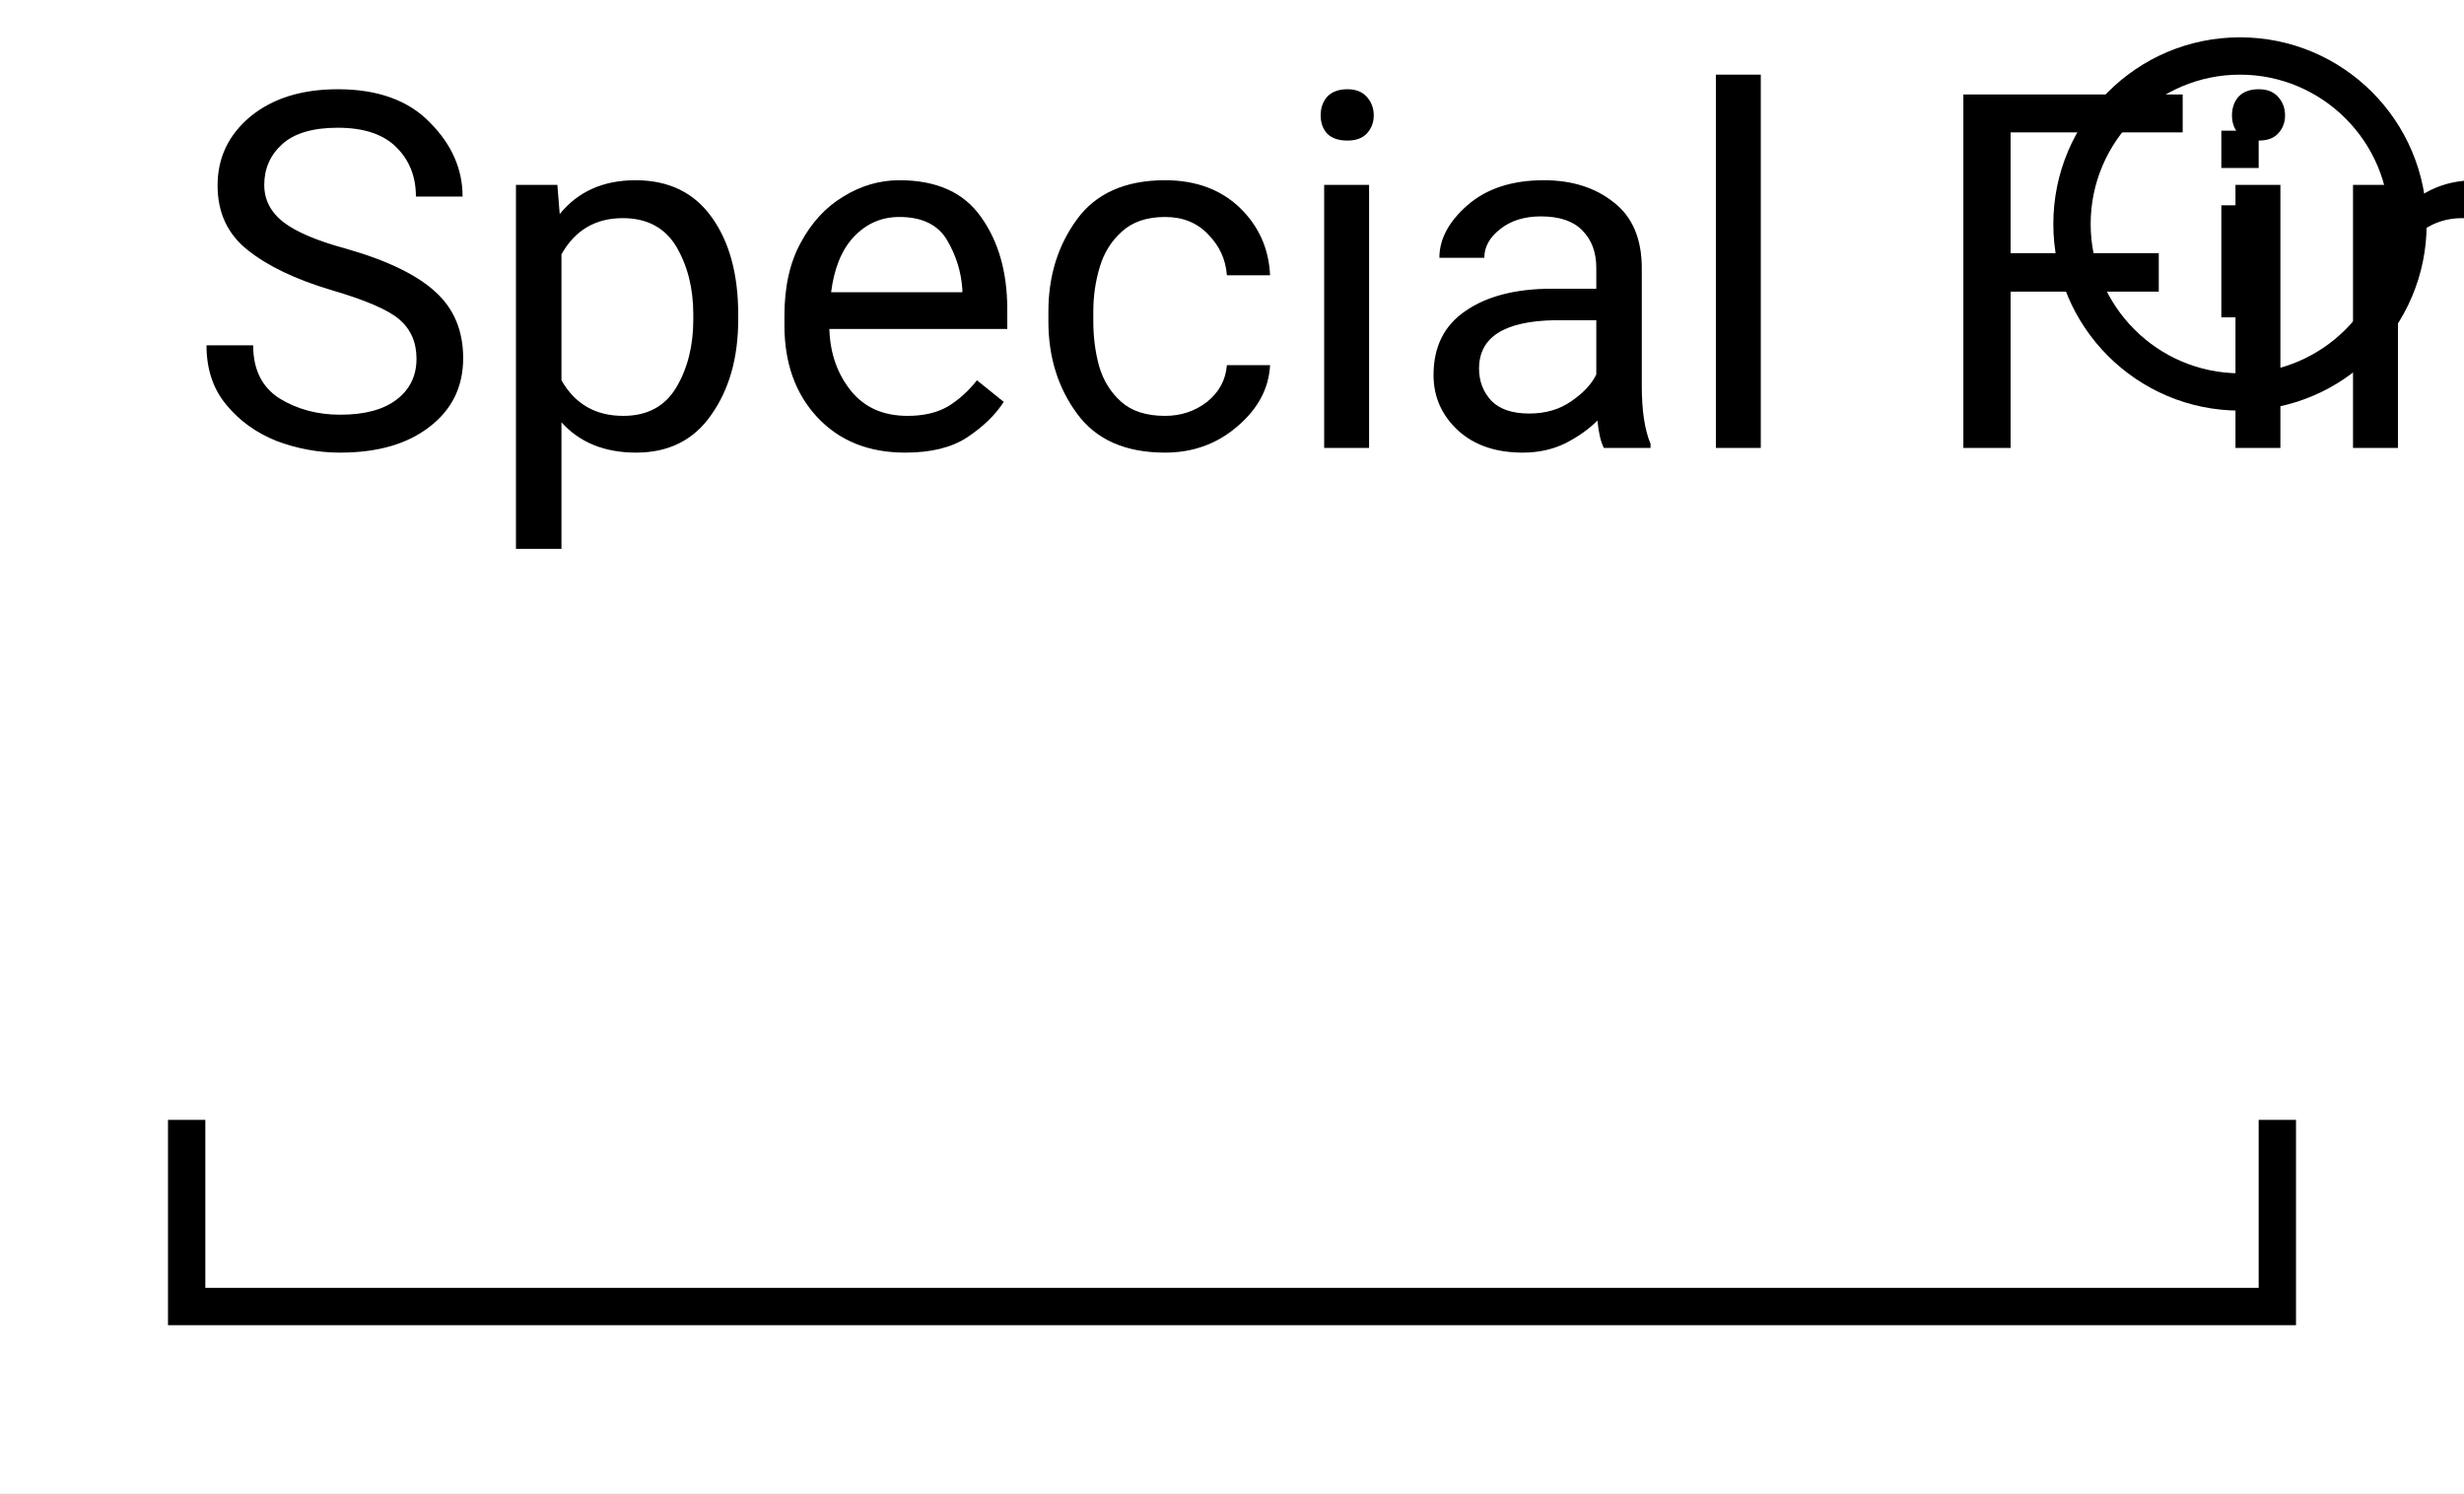
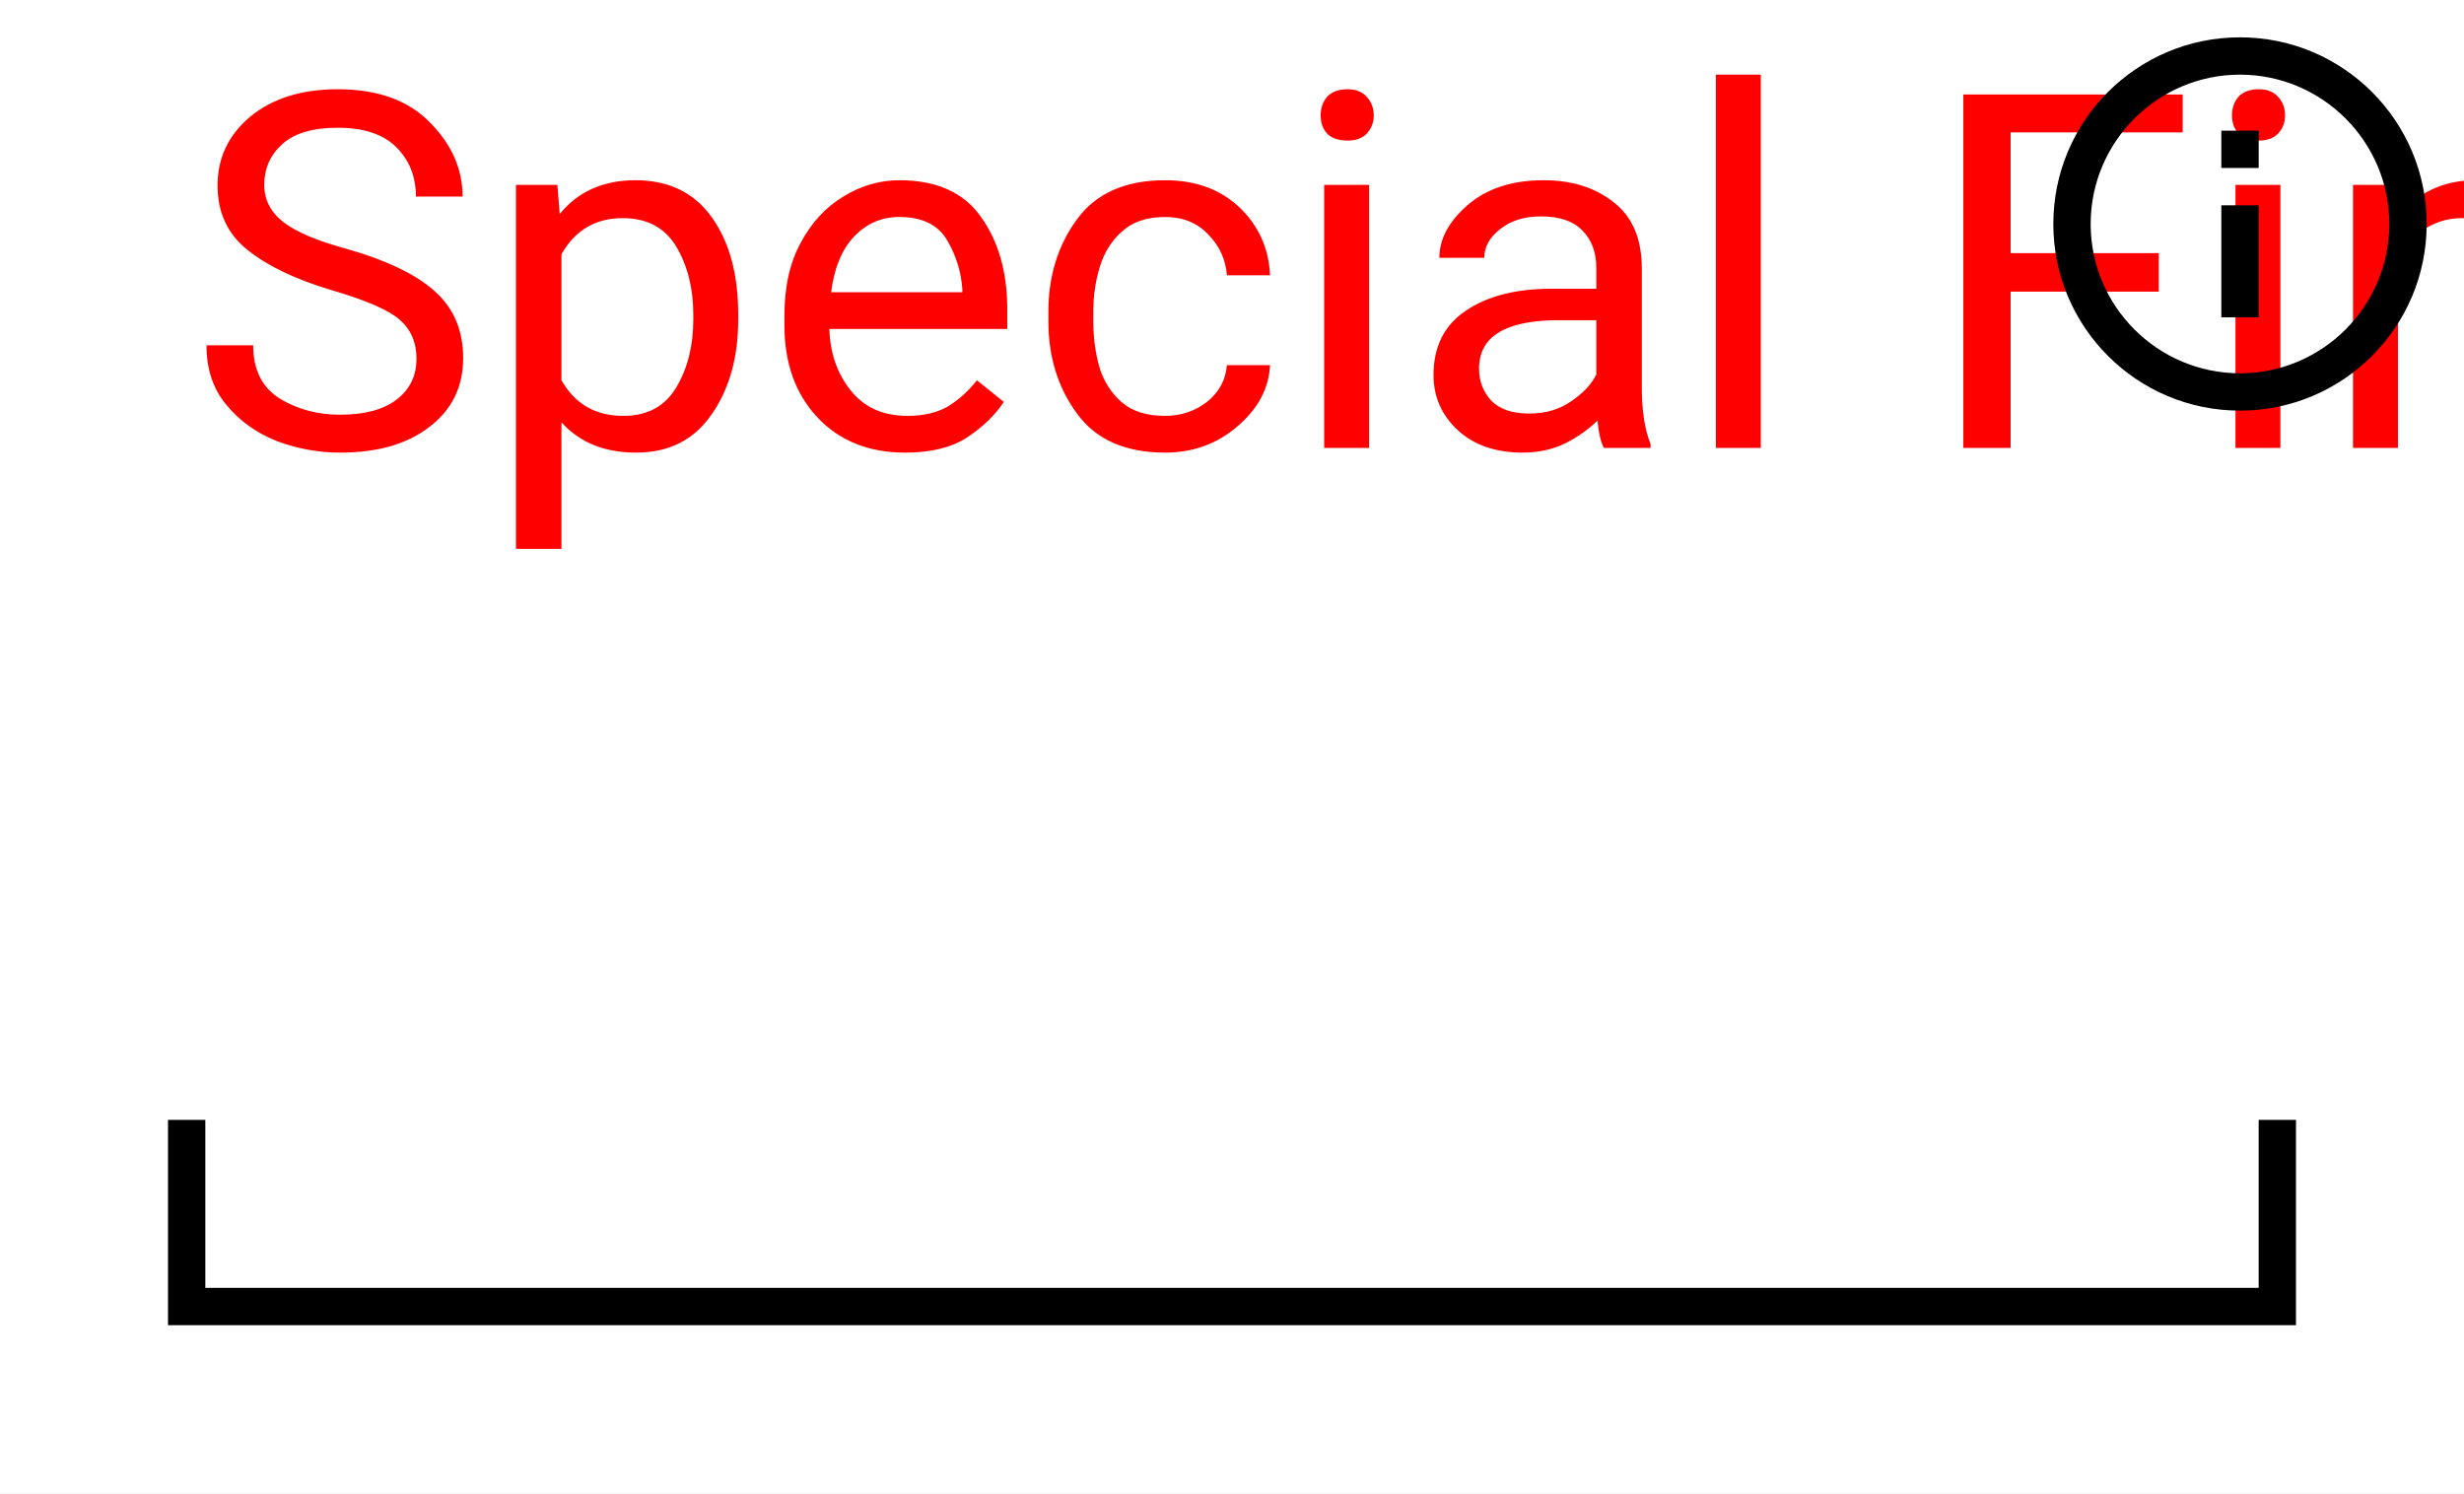
<svg xmlns="http://www.w3.org/2000/svg" width="66" height="40" version="1.1">
  <style>
@font-face {
    font-family: 'Roboto';
    src: url('/usr/share/fonts/truetype/roboto/Roboto.ttf') format('truetype');
    font-weight: normal;
    font-style: normal;
}

</style>
  <rect x="0" y="0" width="66" height="40" fill="white" stroke-width="0" />
  <path d="M 5 30 L 5 35 L 61 35 L 61 30" stroke="black" fill="white" stroke-width="1" />
-   <text x="5" y="12" font-family="Roboto" font-size="10pt" fill="black"> Special Find Y </text>
- stroke black
- fill black
+   <text x="5" y="12" font-family="Roboto" font-size="10pt" fill="red"> Special Find Y </text>
+ stroke red
+ fill red
stroke-width 0
stroke-opacity 0
font-size 16
<g transform="translate(54,0) scale(.5)">
    <path width="20" height="20" x="26" y="4" d="M11,9H13V7H11M12,20C7.59,20 4,16.41 4,12C4,7.59 7.59,4 12,4C16.41,4 20,7.59 20,12C20,16.41 16.41,20 12,20M12,2A10,10 0 0,0 2,12A10,10 0 0,0 12,22A10,10 0 0,0 22,12A10,10 0 0,0 12,2M11,17H13V11H11V17Z" />
  </g>
</svg>
